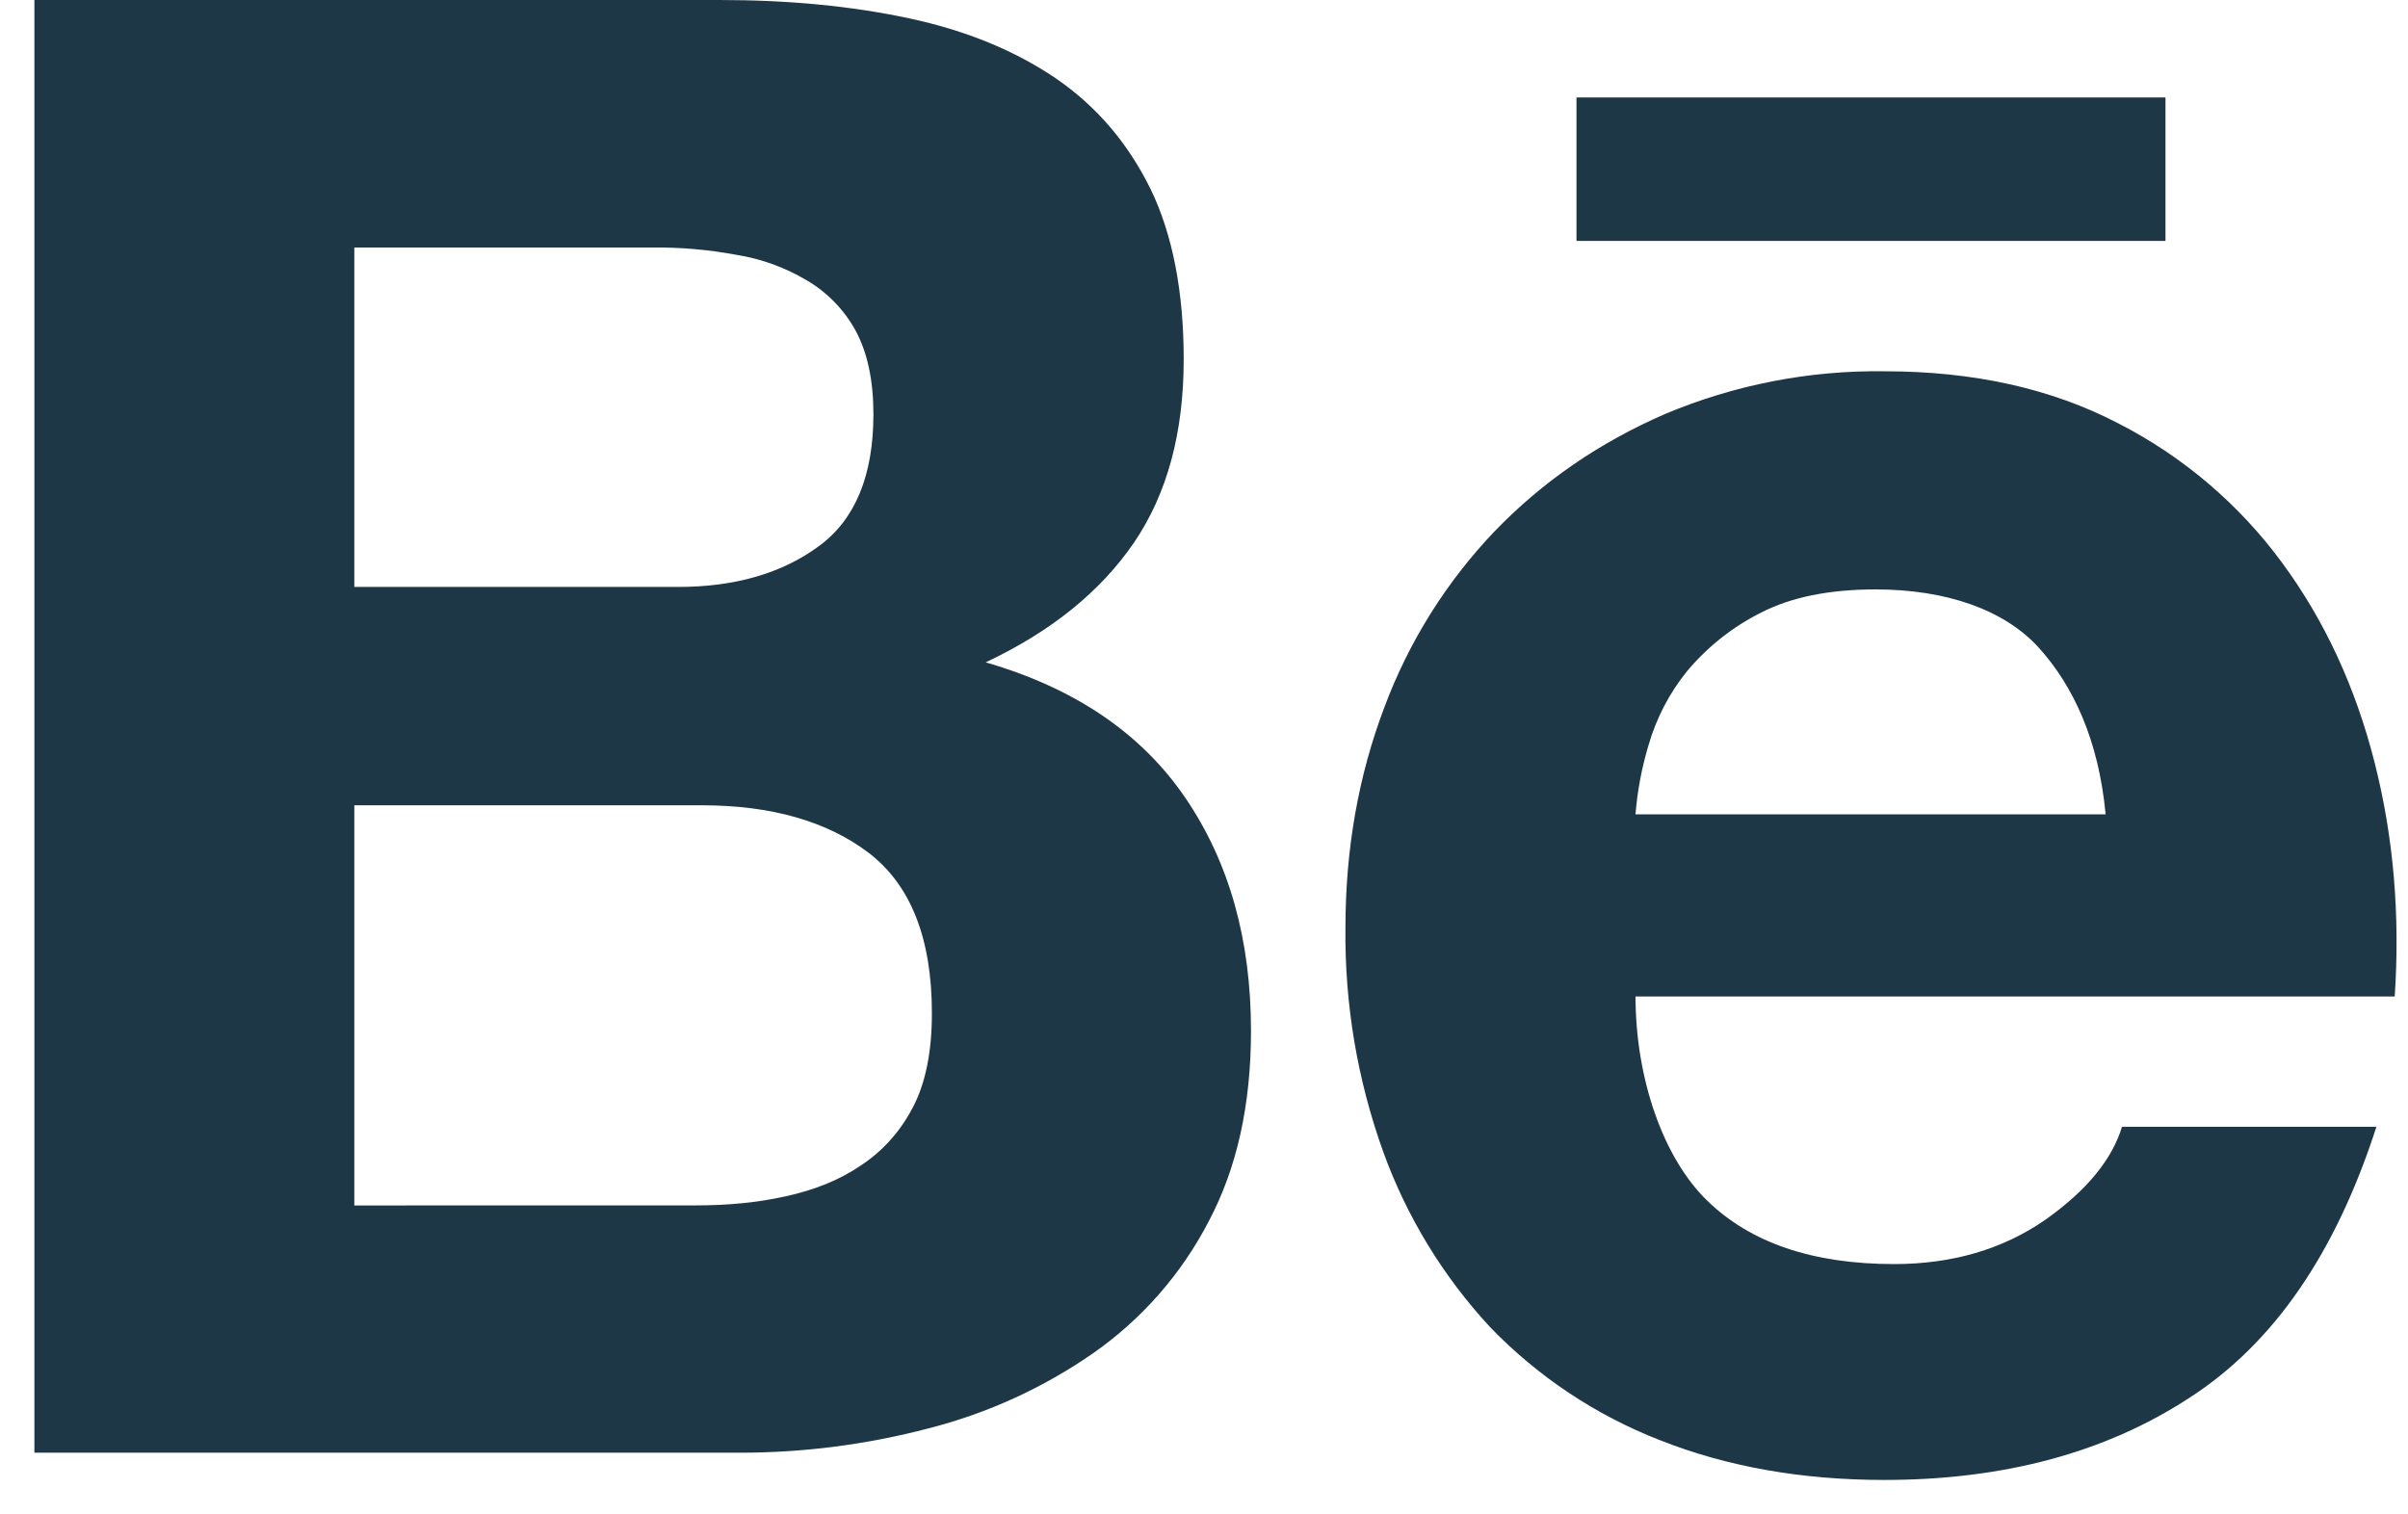
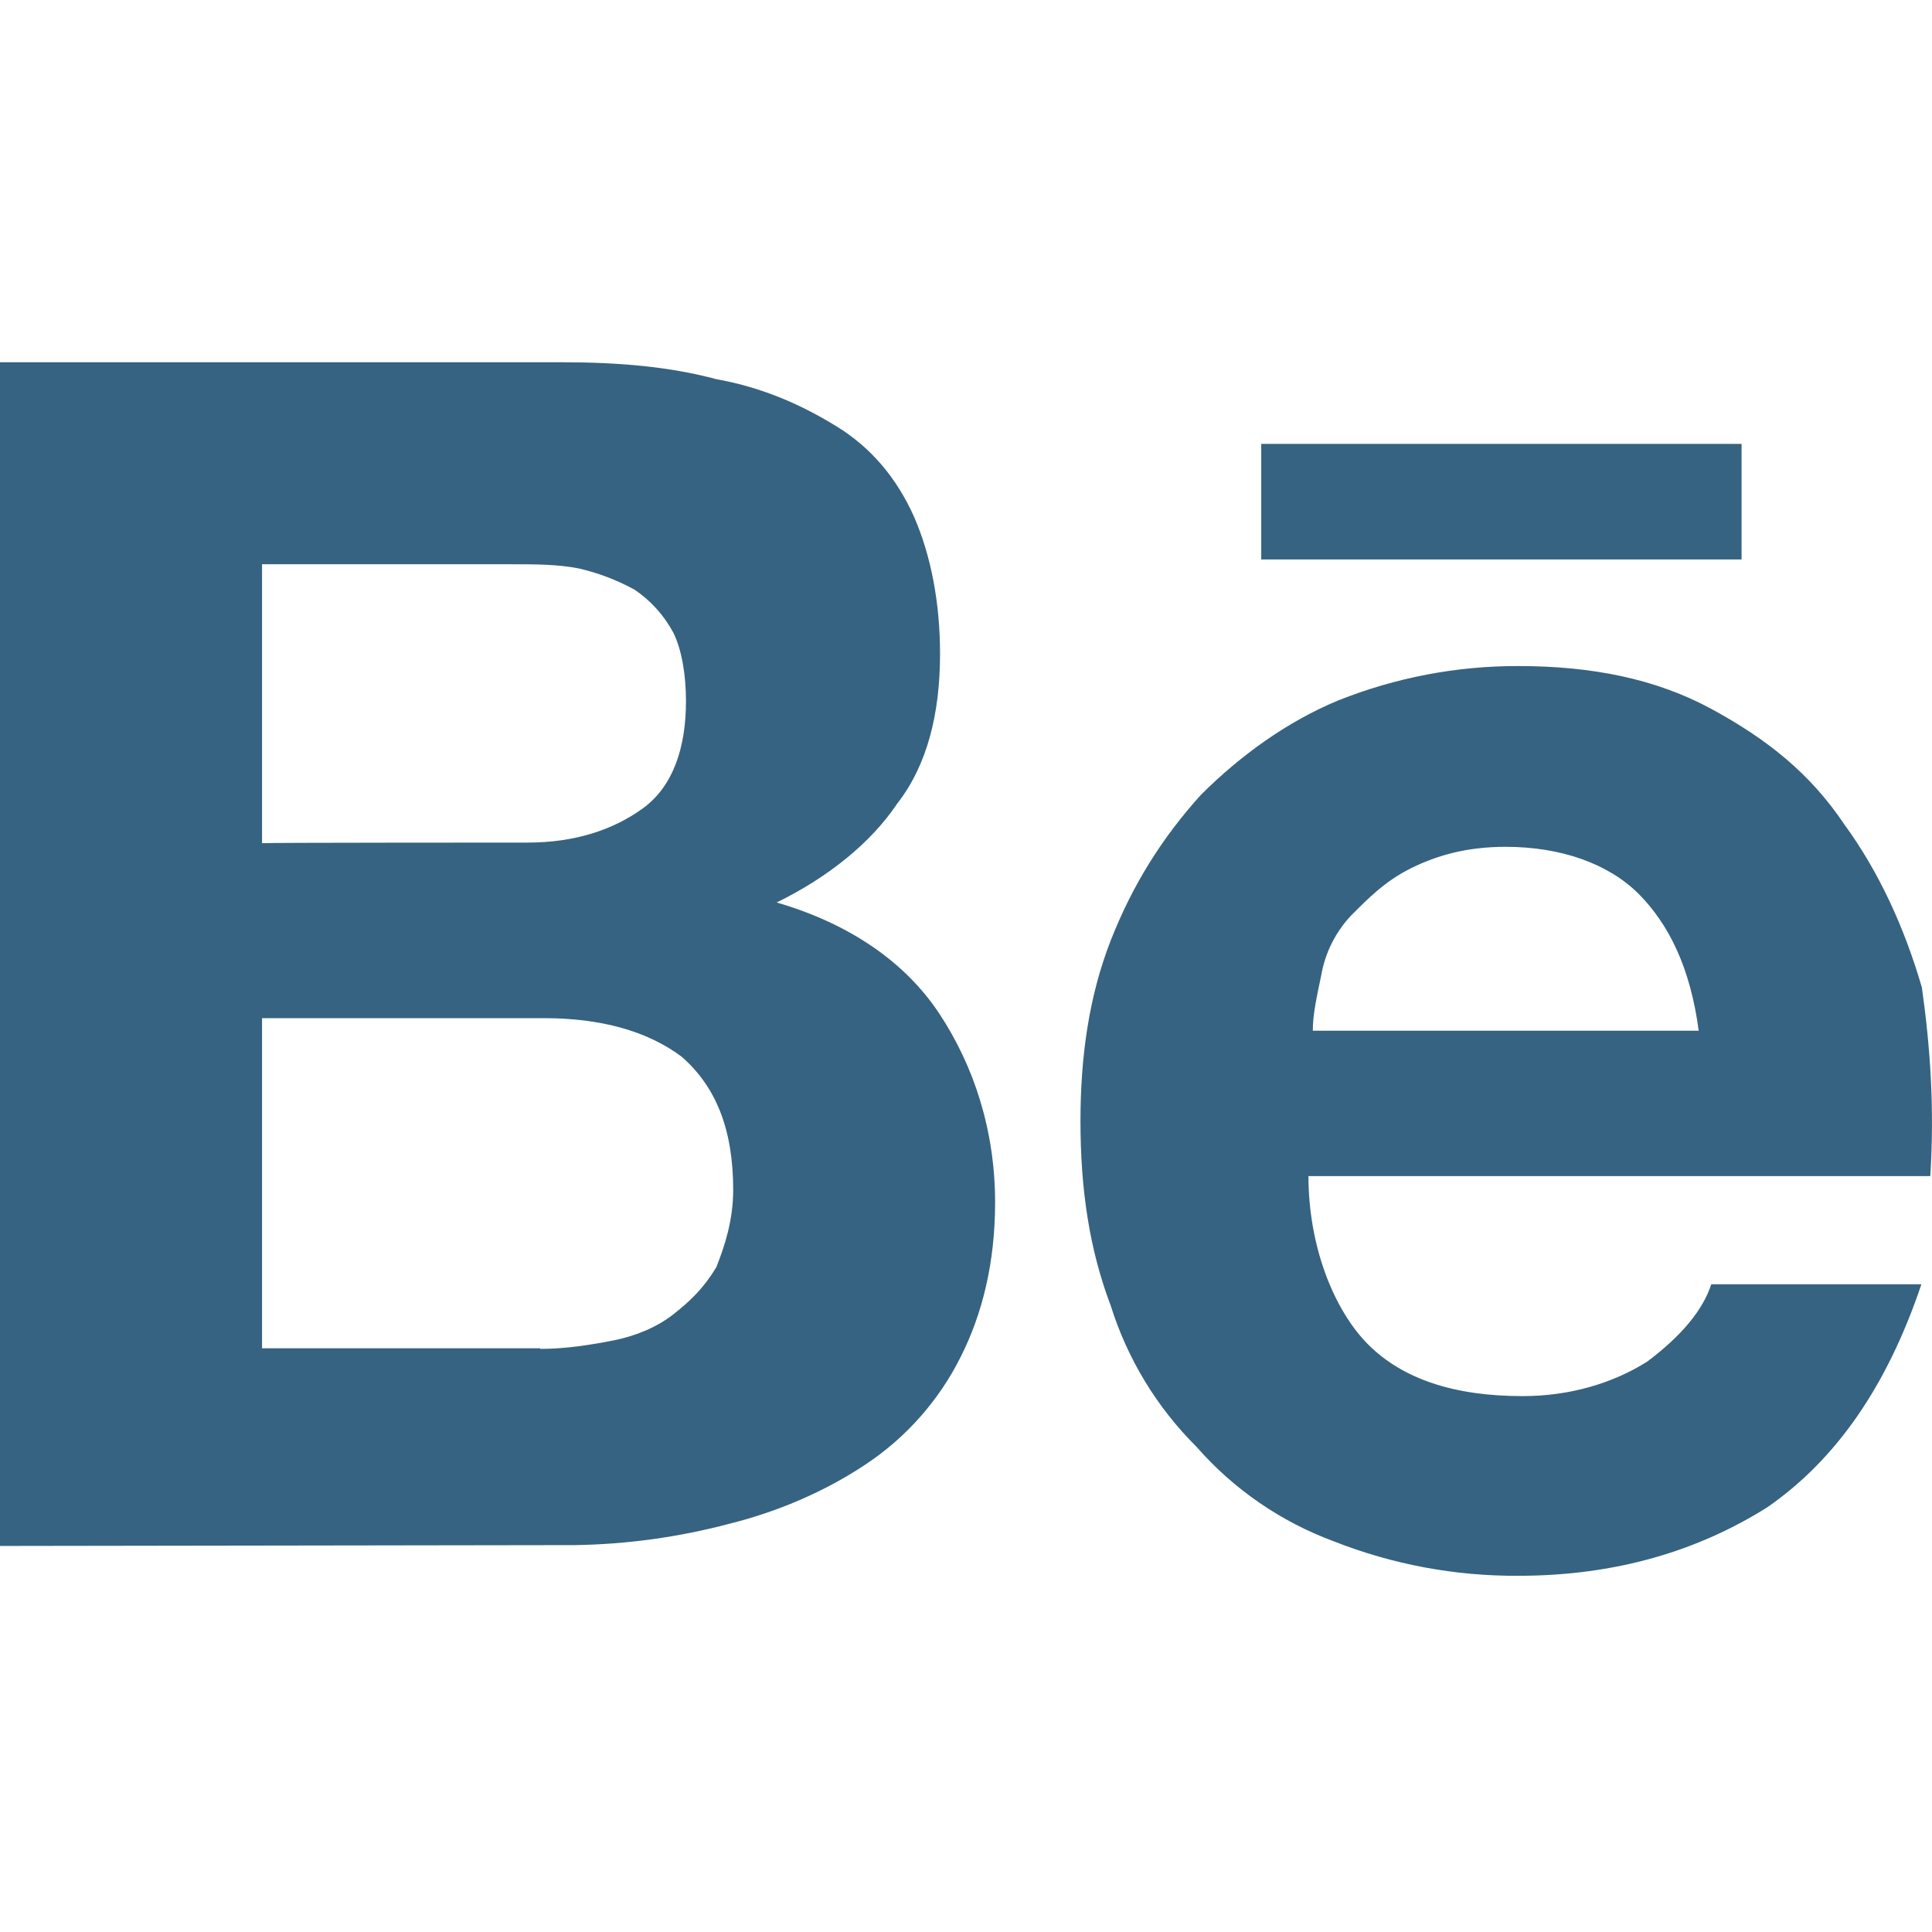
- <svg xmlns="http://www.w3.org/2000/svg" width="35" height="22" viewBox="0 0 35 22" fill="none">
-   <path id="Behance" d="M10.458 0C11.468 0 12.378 0.088 13.212 0.266C14.041 0.443 14.748 0.734 15.345 1.138C15.933 1.541 16.393 2.076 16.724 2.749C17.045 3.413 17.205 4.244 17.205 5.225C17.205 6.289 16.965 7.178 16.483 7.887C15.997 8.597 15.281 9.179 14.327 9.628C15.626 10.004 16.589 10.661 17.227 11.595C17.869 12.537 18.183 13.664 18.183 14.986C18.183 16.058 17.979 16.98 17.569 17.753C17.174 18.516 16.6 19.172 15.897 19.665C15.169 20.172 14.356 20.544 13.497 20.763C12.595 21 11.668 21.119 10.736 21.117H0.5V0H10.458ZM9.855 8.532C10.679 8.532 11.362 8.336 11.901 7.94C12.436 7.549 12.695 6.903 12.695 6.02C12.695 5.529 12.608 5.124 12.436 4.806C12.269 4.501 12.022 4.247 11.721 4.072C11.406 3.885 11.058 3.76 10.696 3.703C10.302 3.63 9.901 3.594 9.5 3.598H5.15V8.532H9.855ZM10.114 17.522C10.573 17.522 11.009 17.482 11.419 17.39C11.832 17.3 12.199 17.156 12.512 16.942C12.824 16.736 13.081 16.456 13.267 16.099C13.454 15.746 13.545 15.284 13.545 14.73C13.545 13.642 13.238 12.868 12.63 12.4C12.021 11.936 11.204 11.706 10.204 11.706H5.15V17.523L10.114 17.522ZM24.812 17.451C25.442 18.066 26.349 18.375 27.53 18.375C28.376 18.375 29.107 18.16 29.723 17.735C30.33 17.307 30.701 16.851 30.843 16.379H34.541C33.948 18.218 33.047 19.533 31.815 20.324C30.598 21.118 29.117 21.513 27.387 21.513C26.183 21.513 25.098 21.319 24.127 20.935C23.195 20.572 22.352 20.011 21.658 19.291C20.975 18.554 20.447 17.688 20.105 16.743C19.729 15.698 19.543 14.594 19.556 13.484C19.556 12.341 19.746 11.272 20.12 10.286C20.475 9.332 21.021 8.46 21.723 7.724C22.418 7.003 23.242 6.435 24.201 6.018C25.21 5.594 26.295 5.382 27.389 5.397C28.683 5.397 29.814 5.647 30.785 6.152C31.727 6.633 32.544 7.328 33.17 8.18C33.793 9.026 34.238 9.995 34.514 11.082C34.79 12.166 34.886 13.299 34.807 14.485H23.772C23.774 15.693 24.18 16.837 24.812 17.451ZM29.637 9.419C29.138 8.866 28.294 8.568 27.261 8.568C26.59 8.568 26.035 8.679 25.589 8.909C25.181 9.115 24.819 9.402 24.525 9.752C24.267 10.069 24.076 10.436 23.962 10.829C23.863 11.158 23.799 11.495 23.772 11.837H30.605C30.505 10.766 30.138 9.975 29.637 9.419ZM22.914 1.417H31.475V3.502H22.914V1.417Z" fill="#1E3746" />
+ <svg xmlns="http://www.w3.org/2000/svg" width="32" height="32" viewBox="0 0 32 32" fill="none">
+   <g id="logos">
+     <path id="Vector" d="M9.308 6C10.23 6 11.082 6.07 11.864 6.28C12.644 6.42 13.286 6.712 13.856 7.062C14.426 7.412 14.85 7.914 15.138 8.556C15.418 9.196 15.57 9.978 15.57 10.83C15.57 11.822 15.358 12.674 14.858 13.314C14.428 13.954 13.726 14.526 12.864 14.948C14.076 15.3 14.998 15.94 15.56 16.792C16.122 17.644 16.482 18.706 16.482 19.918C16.482 20.91 16.272 21.762 15.912 22.474C15.554 23.192 15.015 23.803 14.348 24.248C13.708 24.678 12.926 25.028 12.074 25.24C11.239 25.461 10.381 25.579 9.518 25.592L0 25.606V6H9.308ZM8.738 13.956C9.518 13.956 10.158 13.746 10.652 13.386C11.144 13.026 11.362 12.392 11.362 11.612C11.362 11.18 11.292 10.76 11.152 10.478C10.999 10.193 10.78 9.949 10.512 9.768C10.222 9.609 9.912 9.49 9.59 9.416C9.238 9.346 8.878 9.346 8.456 9.346H4.34V13.966C4.34 13.956 8.738 13.956 8.738 13.956ZM8.948 22.342C9.378 22.342 9.8 22.272 10.16 22.202C10.512 22.132 10.872 21.99 11.152 21.77C11.432 21.55 11.652 21.34 11.864 20.99C12.004 20.638 12.144 20.208 12.144 19.708C12.144 18.716 11.864 18.004 11.292 17.504C10.722 17.074 9.94 16.864 9.018 16.864H4.34V22.332H8.95L8.948 22.342ZM22.664 22.272C23.235 22.841 24.087 23.125 25.22 23.124C26 23.124 26.712 22.912 27.284 22.552C27.852 22.125 28.205 21.699 28.344 21.272H31.824C31.252 22.974 30.4 24.186 29.268 24.968C28.136 25.678 26.782 26.1 25.148 26.1C24.103 26.106 23.066 25.913 22.094 25.53C21.217 25.206 20.436 24.669 19.82 23.966C19.162 23.312 18.673 22.508 18.396 21.622C18.046 20.7 17.896 19.708 17.896 18.566C17.896 17.504 18.036 16.502 18.396 15.58C18.756 14.66 19.248 13.876 19.89 13.166C20.53 12.526 21.312 11.954 22.164 11.602C23.114 11.223 24.127 11.029 25.15 11.032C26.362 11.032 27.424 11.242 28.346 11.742C29.266 12.242 29.98 12.806 30.55 13.658C31.12 14.438 31.542 15.36 31.832 16.354C31.972 17.346 32.042 18.346 31.972 19.48H21.672C21.672 20.64 22.092 21.7 22.664 22.272ZM27.144 14.808C26.644 14.308 25.86 14.026 24.938 14.026C24.298 14.026 23.806 14.166 23.376 14.378C22.946 14.59 22.664 14.878 22.384 15.158C22.123 15.433 21.949 15.779 21.884 16.152C21.812 16.502 21.744 16.792 21.744 17.072H28.136C27.996 16.02 27.638 15.308 27.144 14.808ZM20.89 7.352H28.846V9.266H20.89V7.352Z" fill="#366381" />
+   </g>
</svg>
